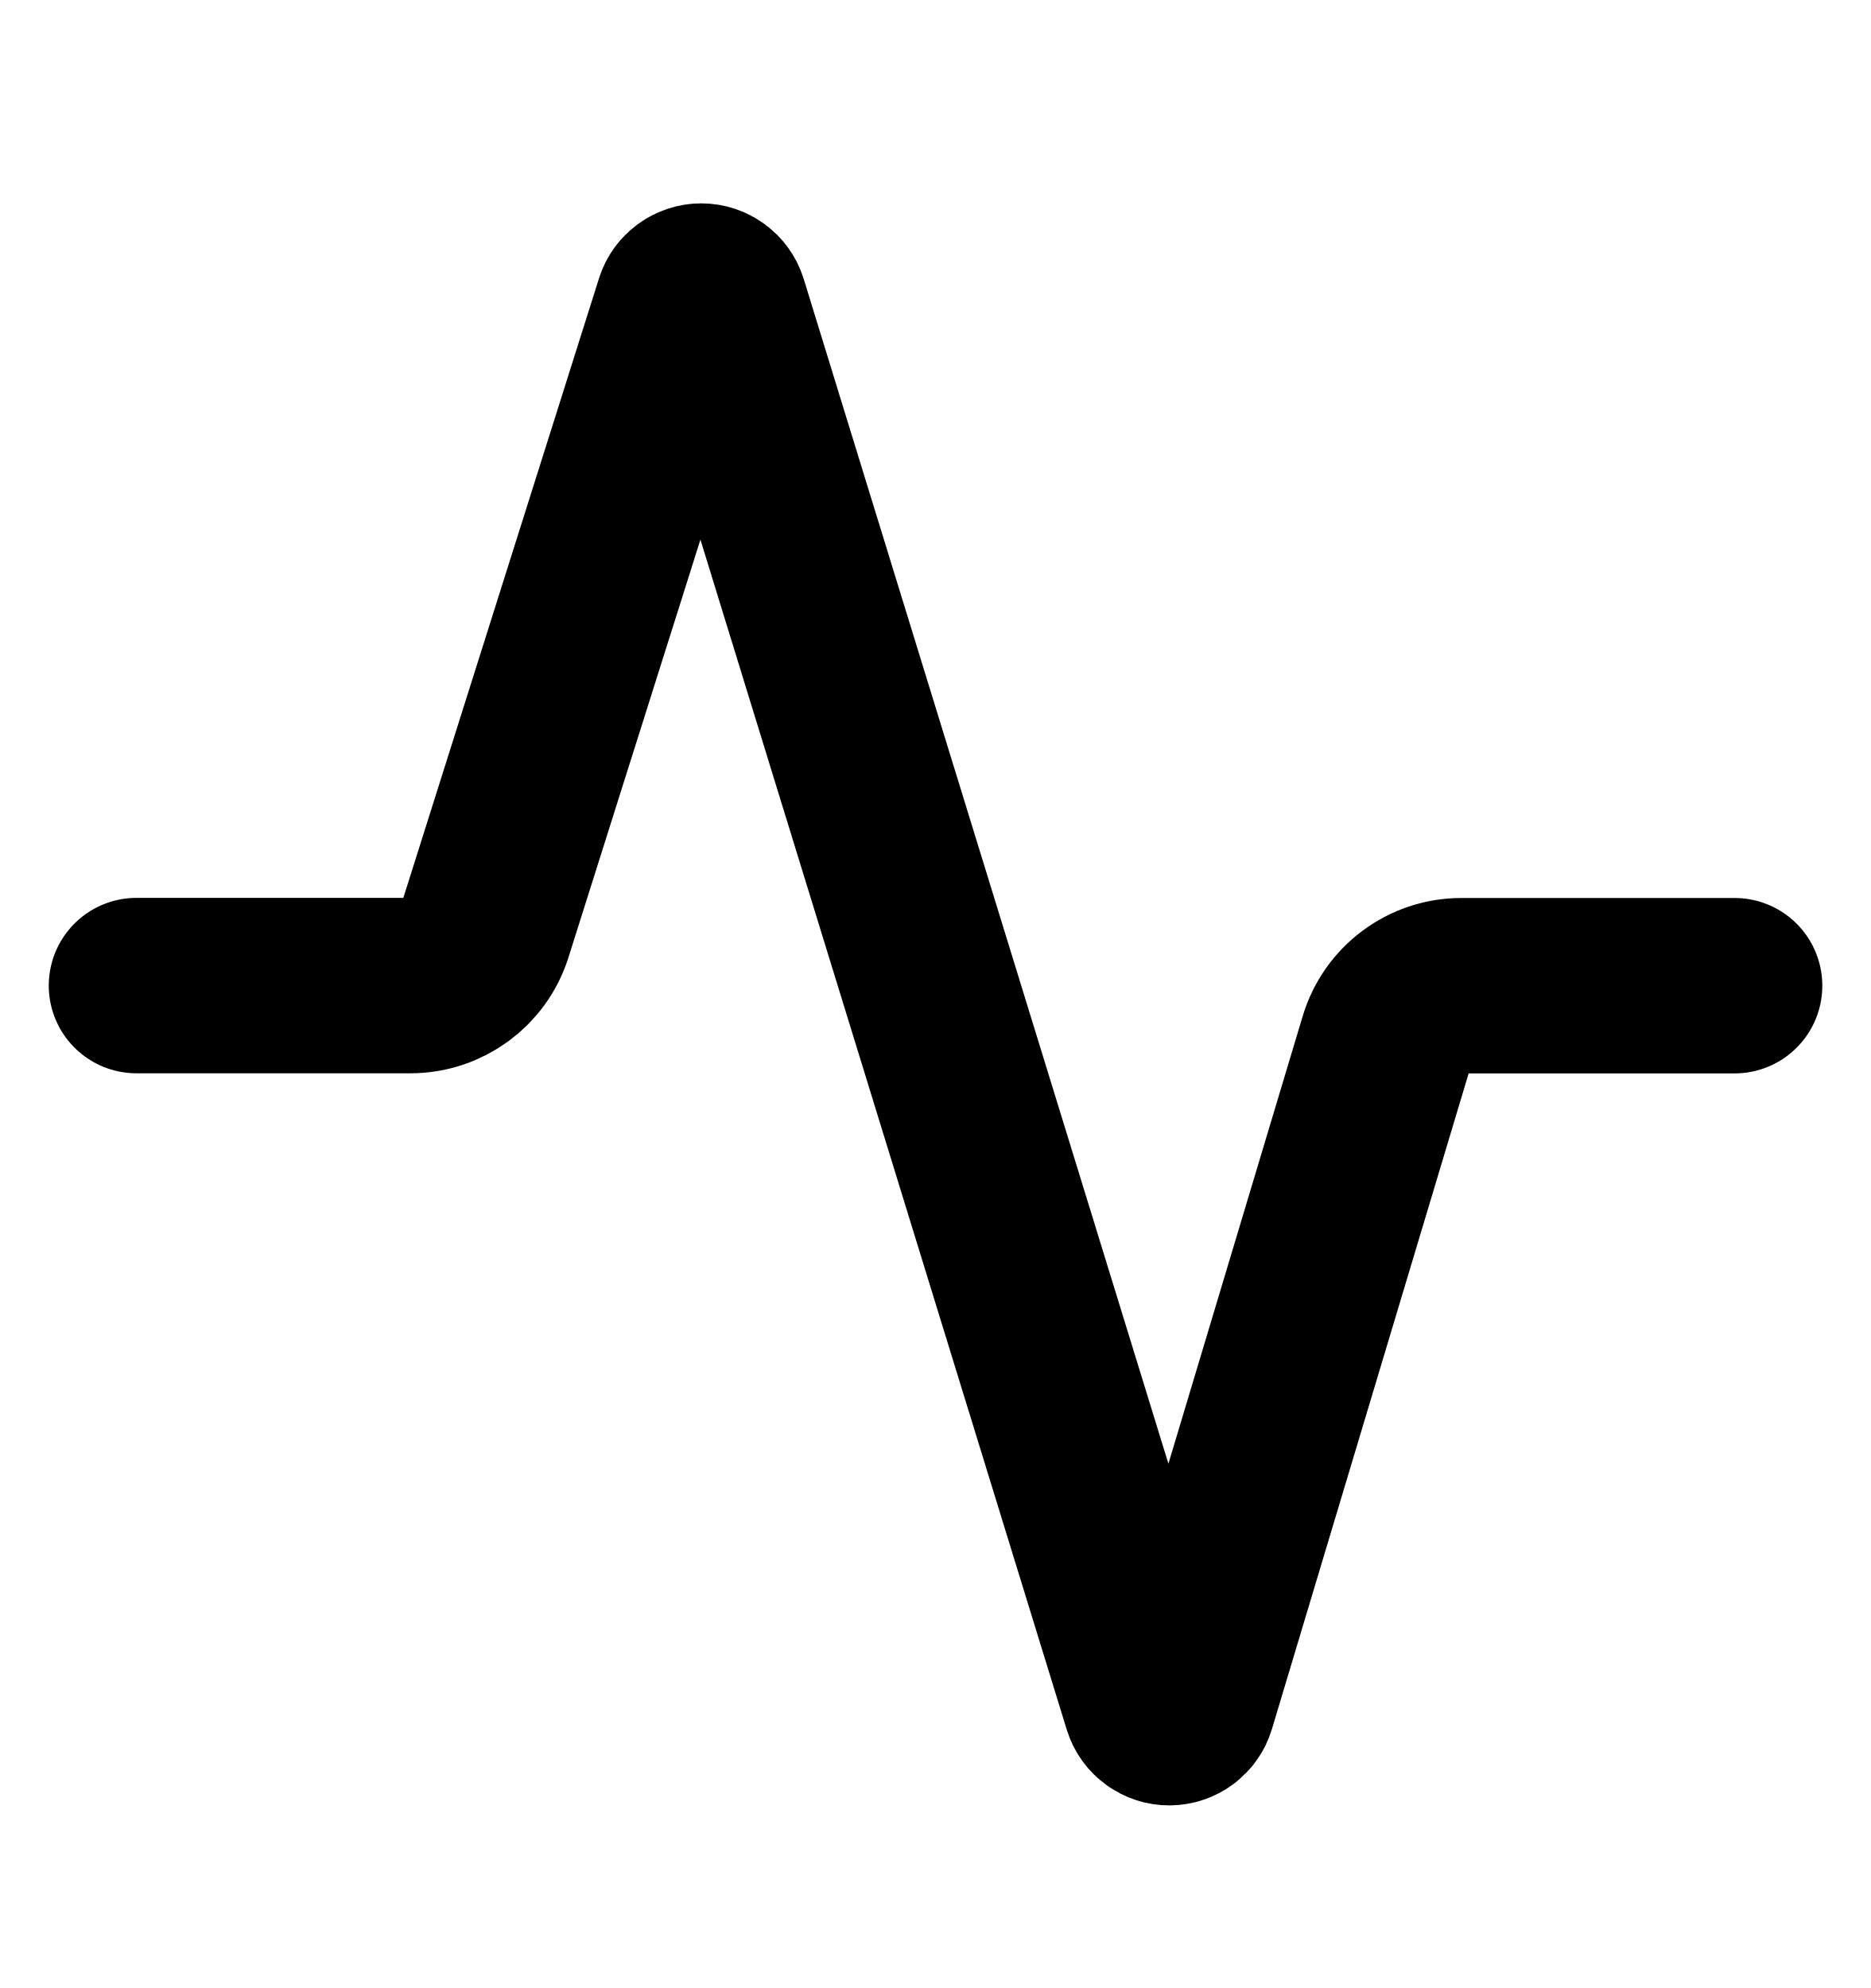
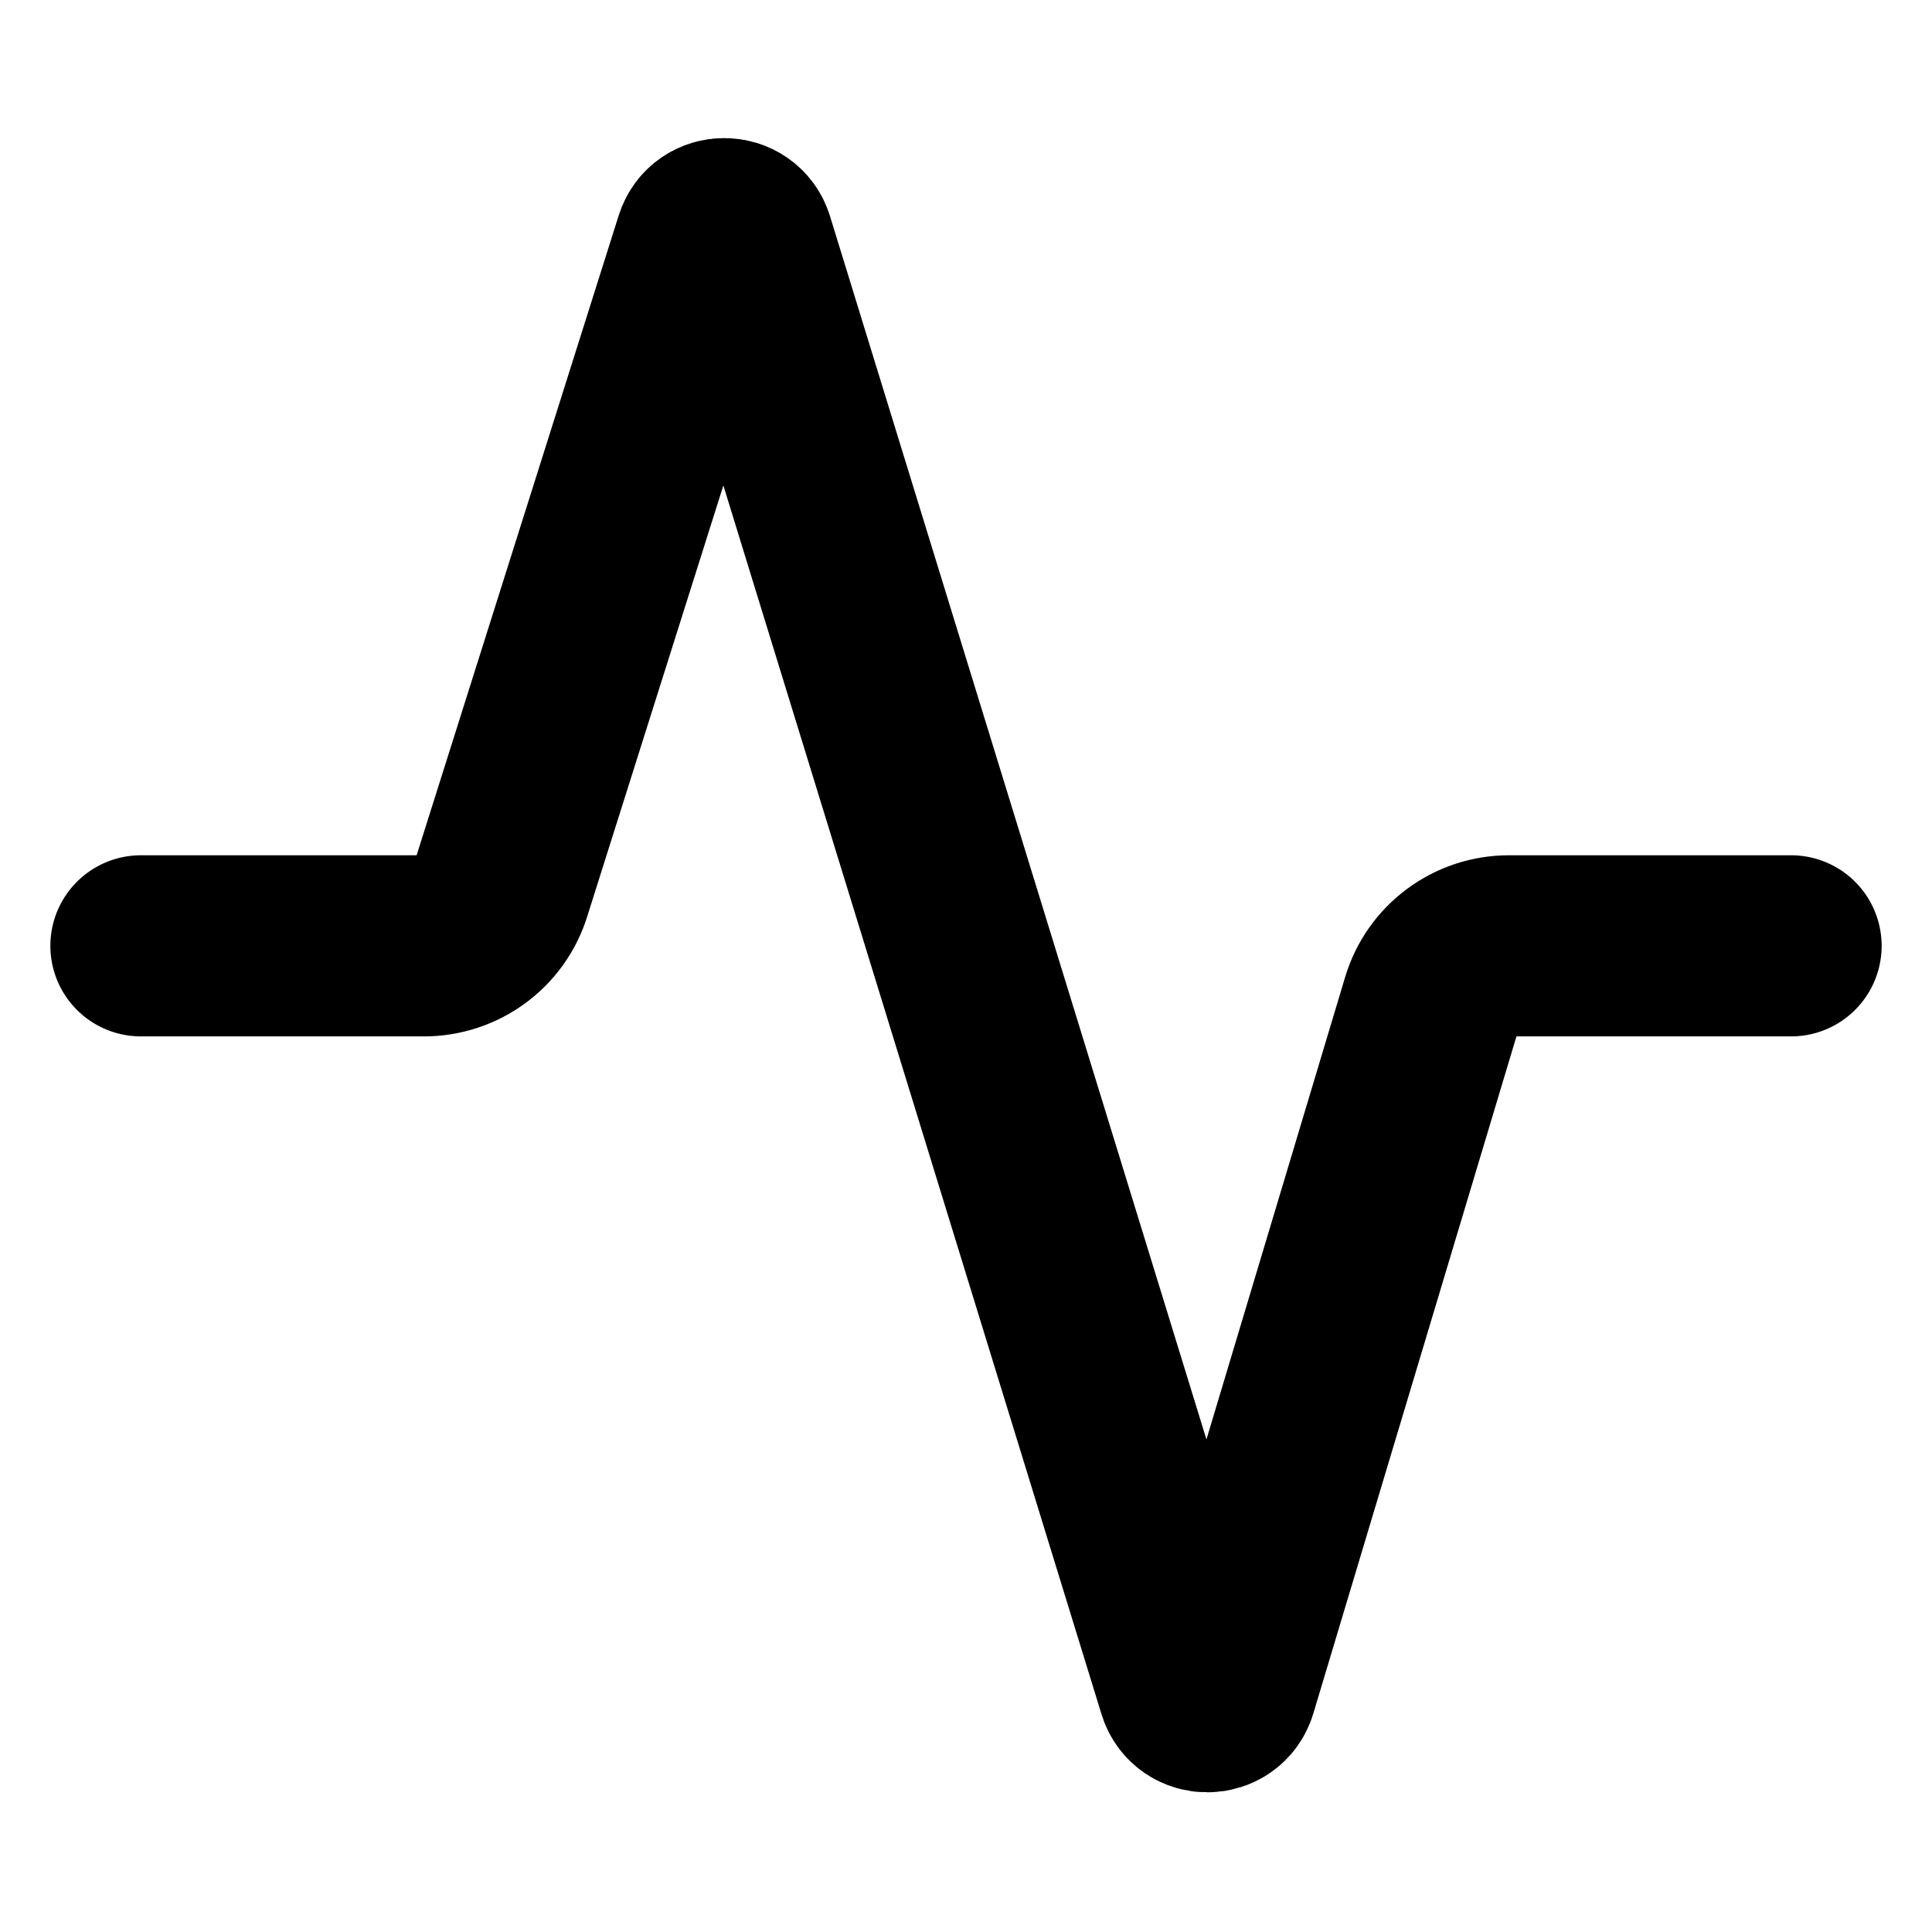
- <svg xmlns="http://www.w3.org/2000/svg" width="16" height="17" fill="none" viewBox="0 0 16 17">
-   <path stroke="currentColor" stroke-linecap="round" stroke-linejoin="round" stroke-width="1.5" d="M1.167 8.428H3.51a.667.667 0 0 0 .636-.466l1.692-5.357a.167.167 0 0 1 .318 0L9.84 14.572a.167.167 0 0 0 .319-.002l1.7-5.666a.667.667 0 0 1 .638-.475h2.337" />
+ <svg xmlns="http://www.w3.org/2000/svg" width="16" height="16" viewBox="0 0 16 16" fill="none">
+   <path stroke="currentColor" stroke-width="1.5" stroke-linecap="round" stroke-linejoin="round" d="M1.167 7.833H3.511C3.802 7.833 4.06 7.645 4.147 7.367L5.839 2.01C5.888 1.854 6.109 1.855 6.157 2.011L9.839 13.976C9.887 14.133 10.11 14.132 10.158 13.975L11.858 8.308C11.942 8.026 12.202 7.833 12.496 7.833H14.833" />
</svg>
